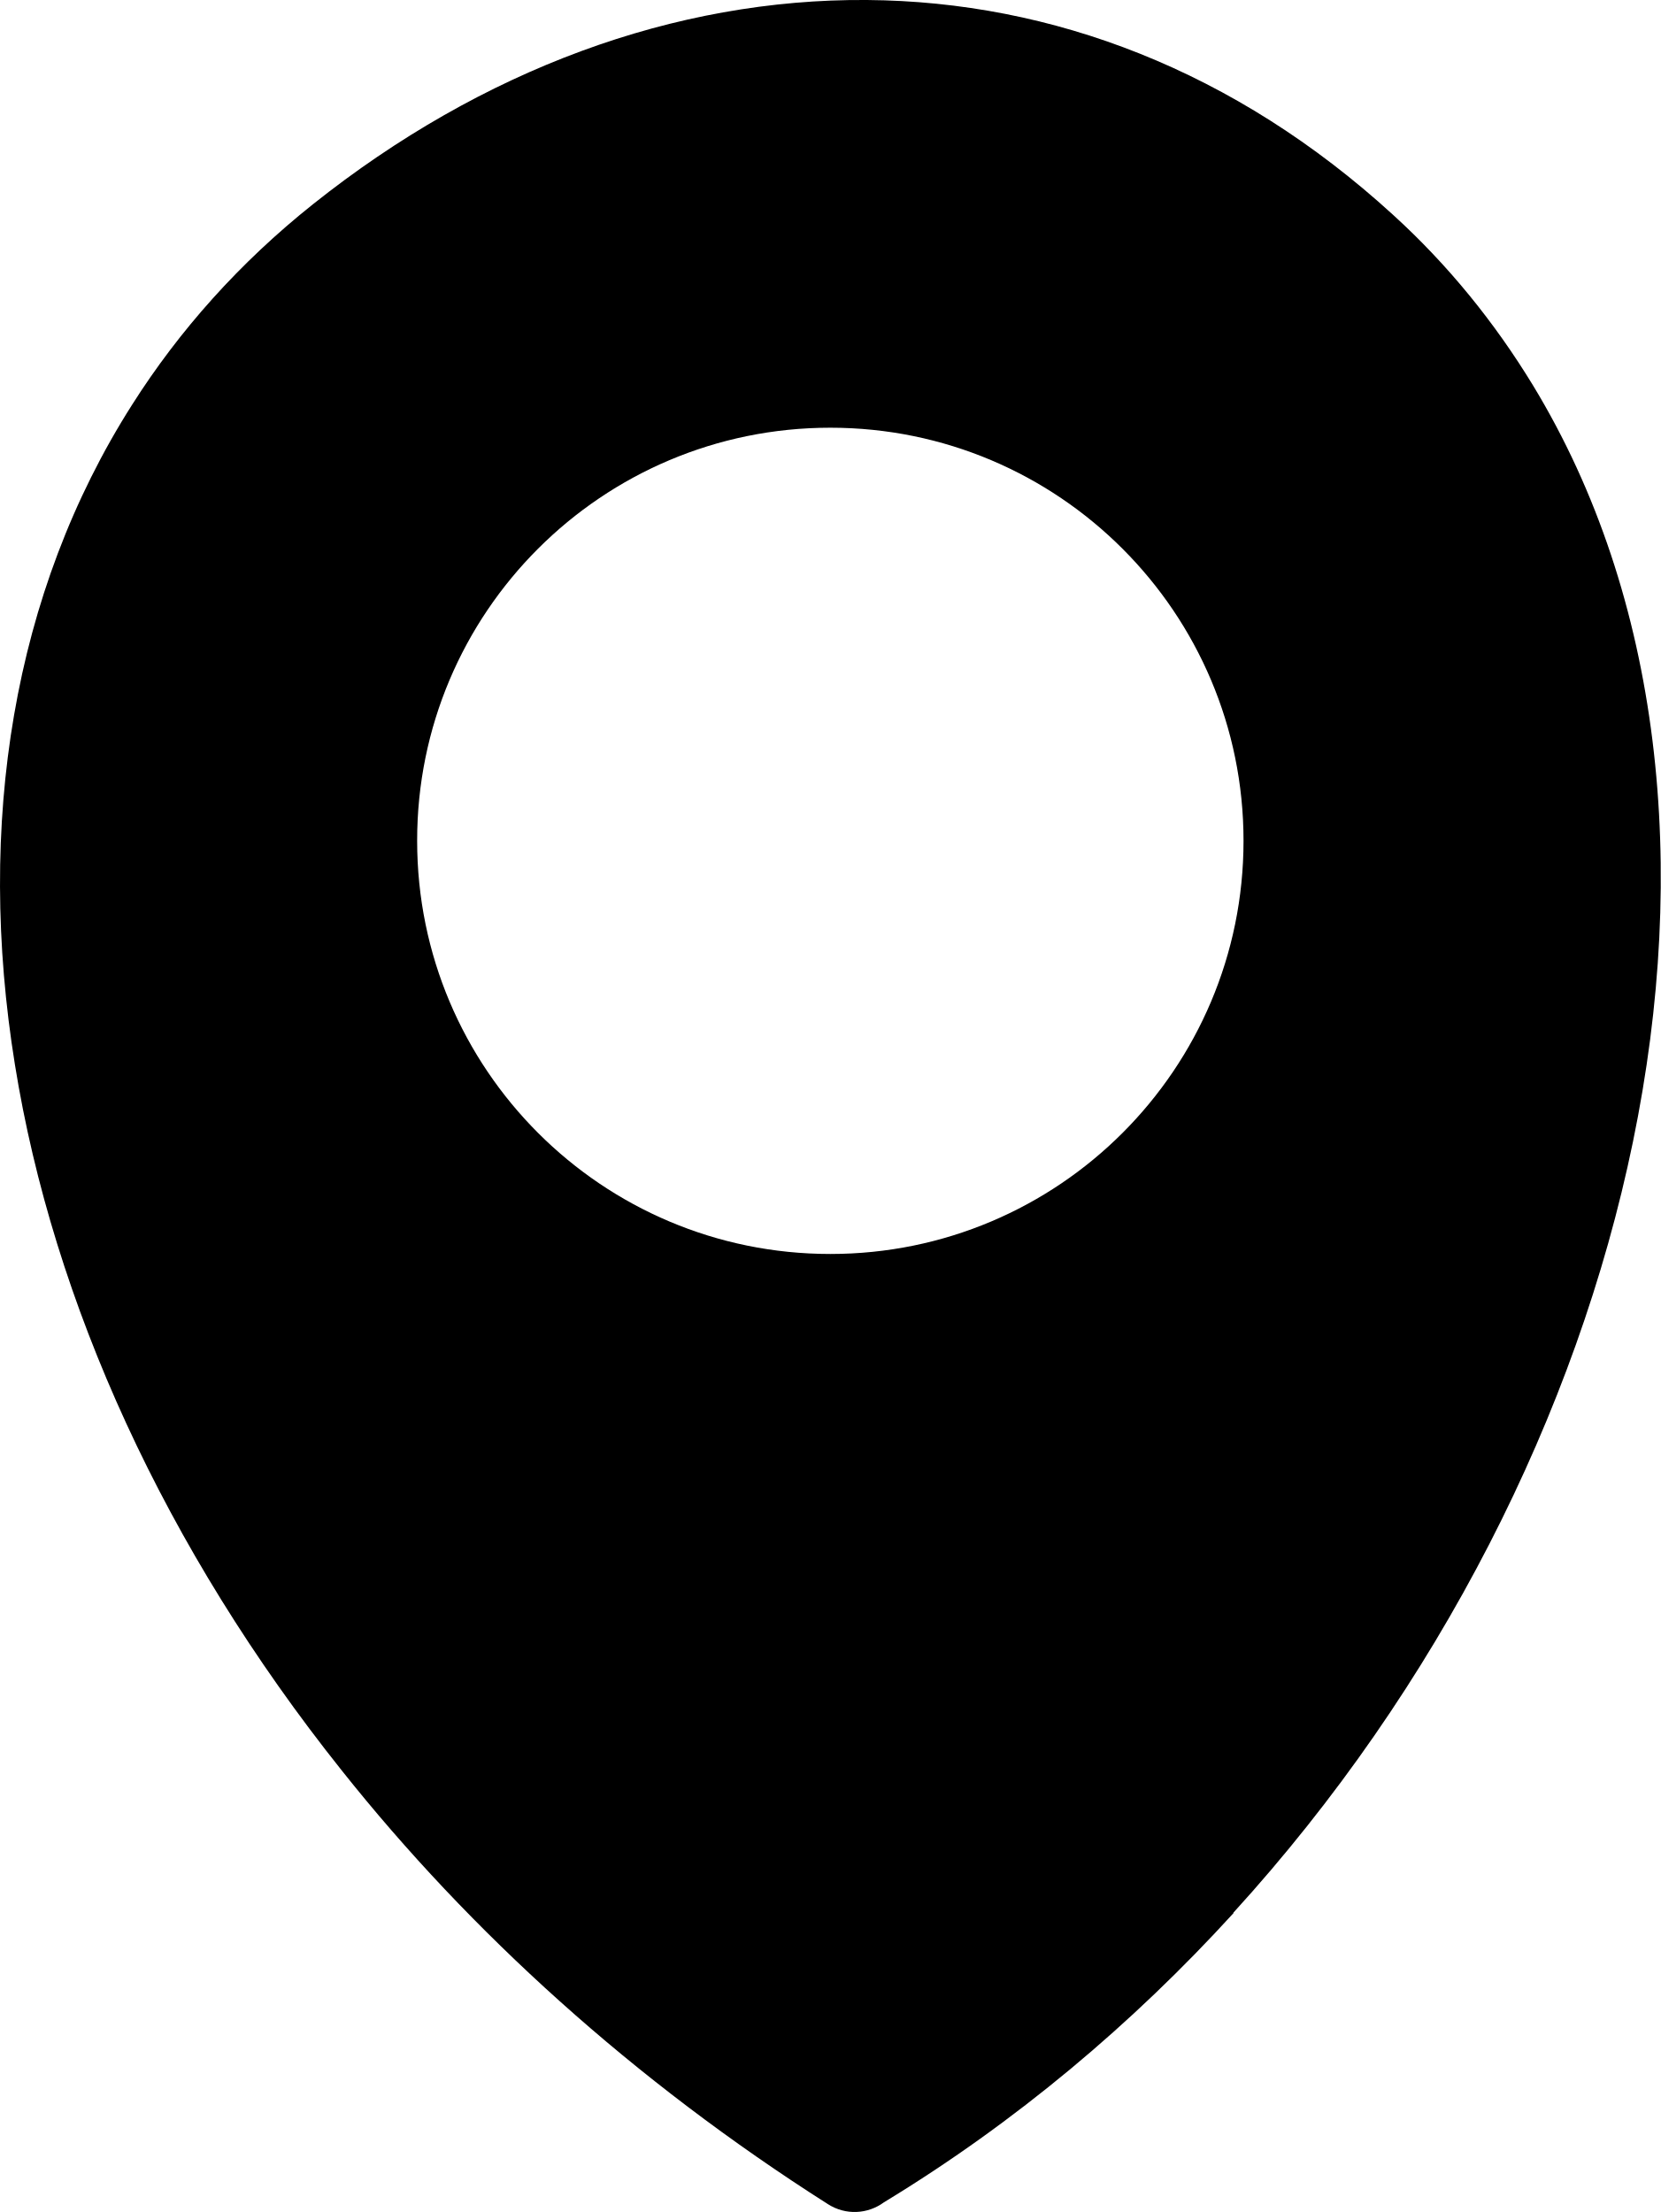
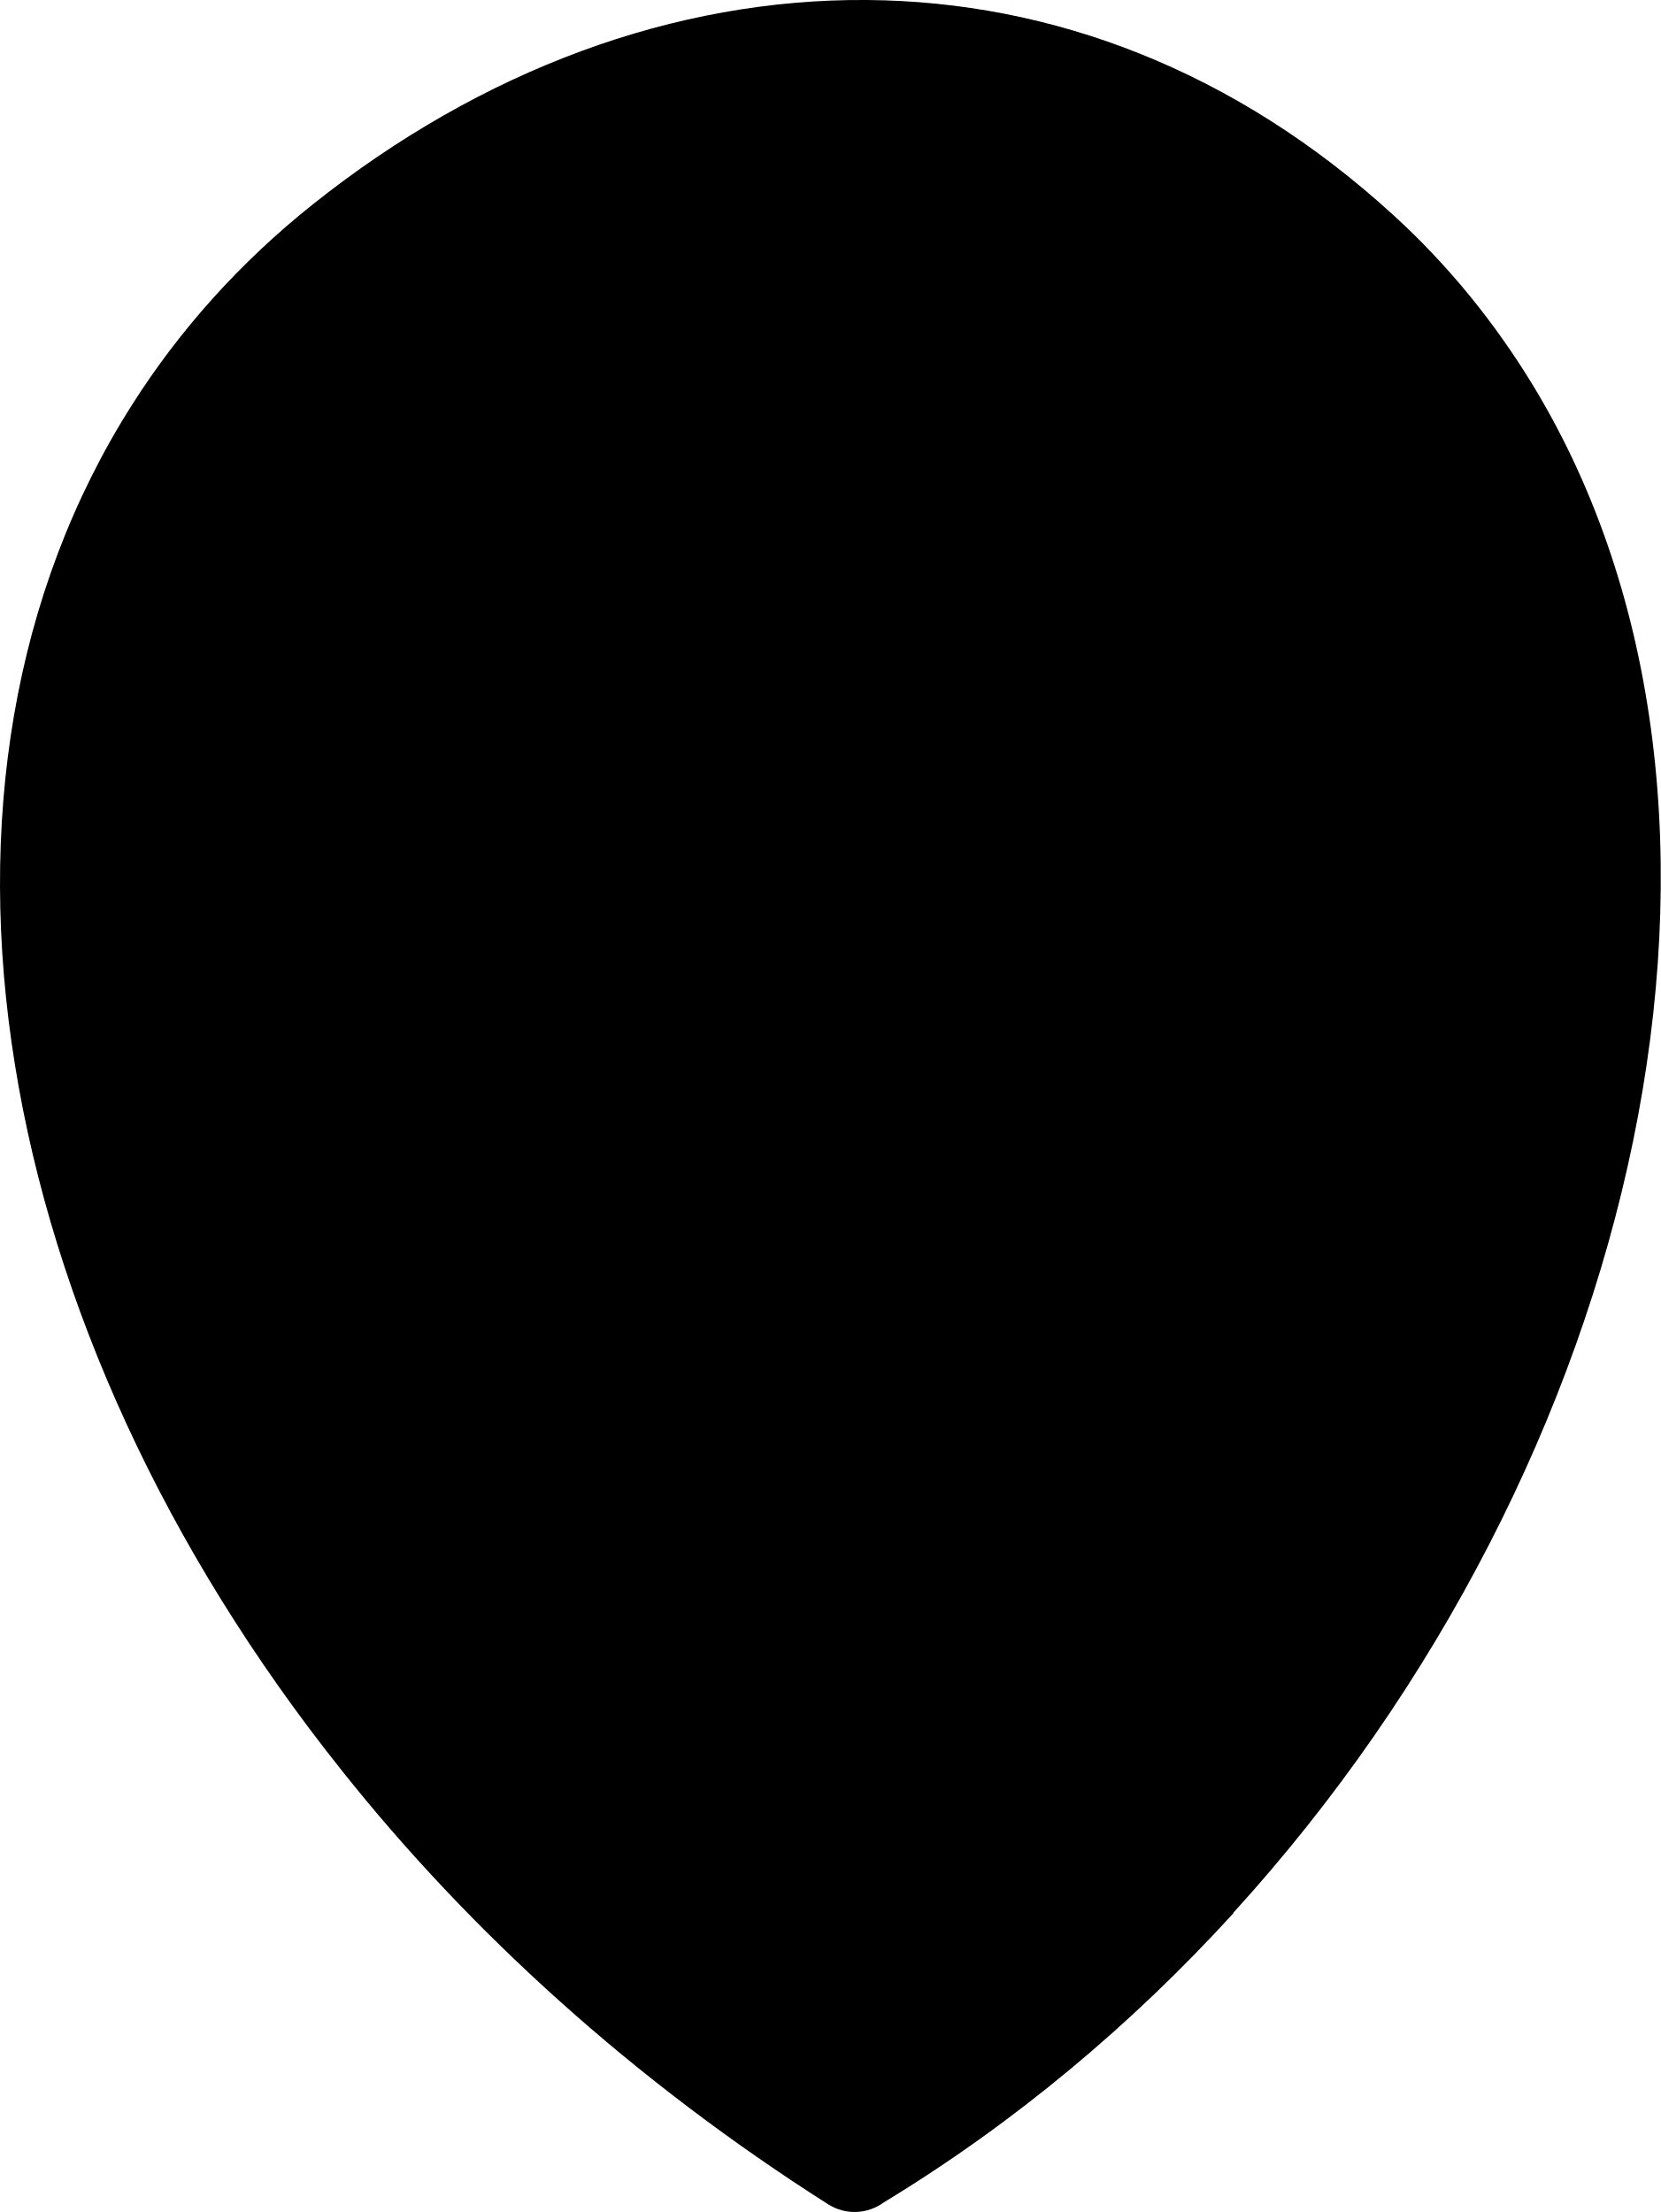
<svg xmlns="http://www.w3.org/2000/svg" version="1.1" id="Layer_1" x="0px" y="0px" viewBox="0 0 92.25 122.88" style="enable-background:new 0 0 92.25 122.88" xml:space="preserve">
-   <style type="text/css">.st0{fill-rule:evenodd;clip-rule:evenodd;}</style>
+   <style type="text/css">.st0{fillRule:evenodd;clipRule:evenodd;}</style>
  <g>
    <path class="st0" d="M68.51,106.28c-5.59,6.13-12.1,11.62-19.41,16.06c-0.9,0.66-2.12,0.74-3.12,0.1 c-10.8-6.87-19.87-15.12-27-24.09C9.14,86.01,2.95,72.33,0.83,59.15c-2.16-13.36-0.14-26.22,6.51-36.67 c2.62-4.13,5.97-7.89,10.05-11.14C26.77,3.87,37.48-0.08,48.16,0c10.28,0.08,20.43,3.91,29.2,11.92c3.08,2.8,5.67,6.01,7.79,9.49 c7.15,11.78,8.69,26.8,5.55,42.02c-3.1,15.04-10.8,30.32-22.19,42.82V106.28L68.51,106.28z M46.12,23.76 c12.68,0,22.95,10.28,22.95,22.95c0,12.68-10.28,22.95-22.95,22.95c-12.68,0-22.95-10.27-22.95-22.95 C23.16,34.03,33.44,23.76,46.12,23.76L46.12,23.76z" />
  </g>
</svg>
